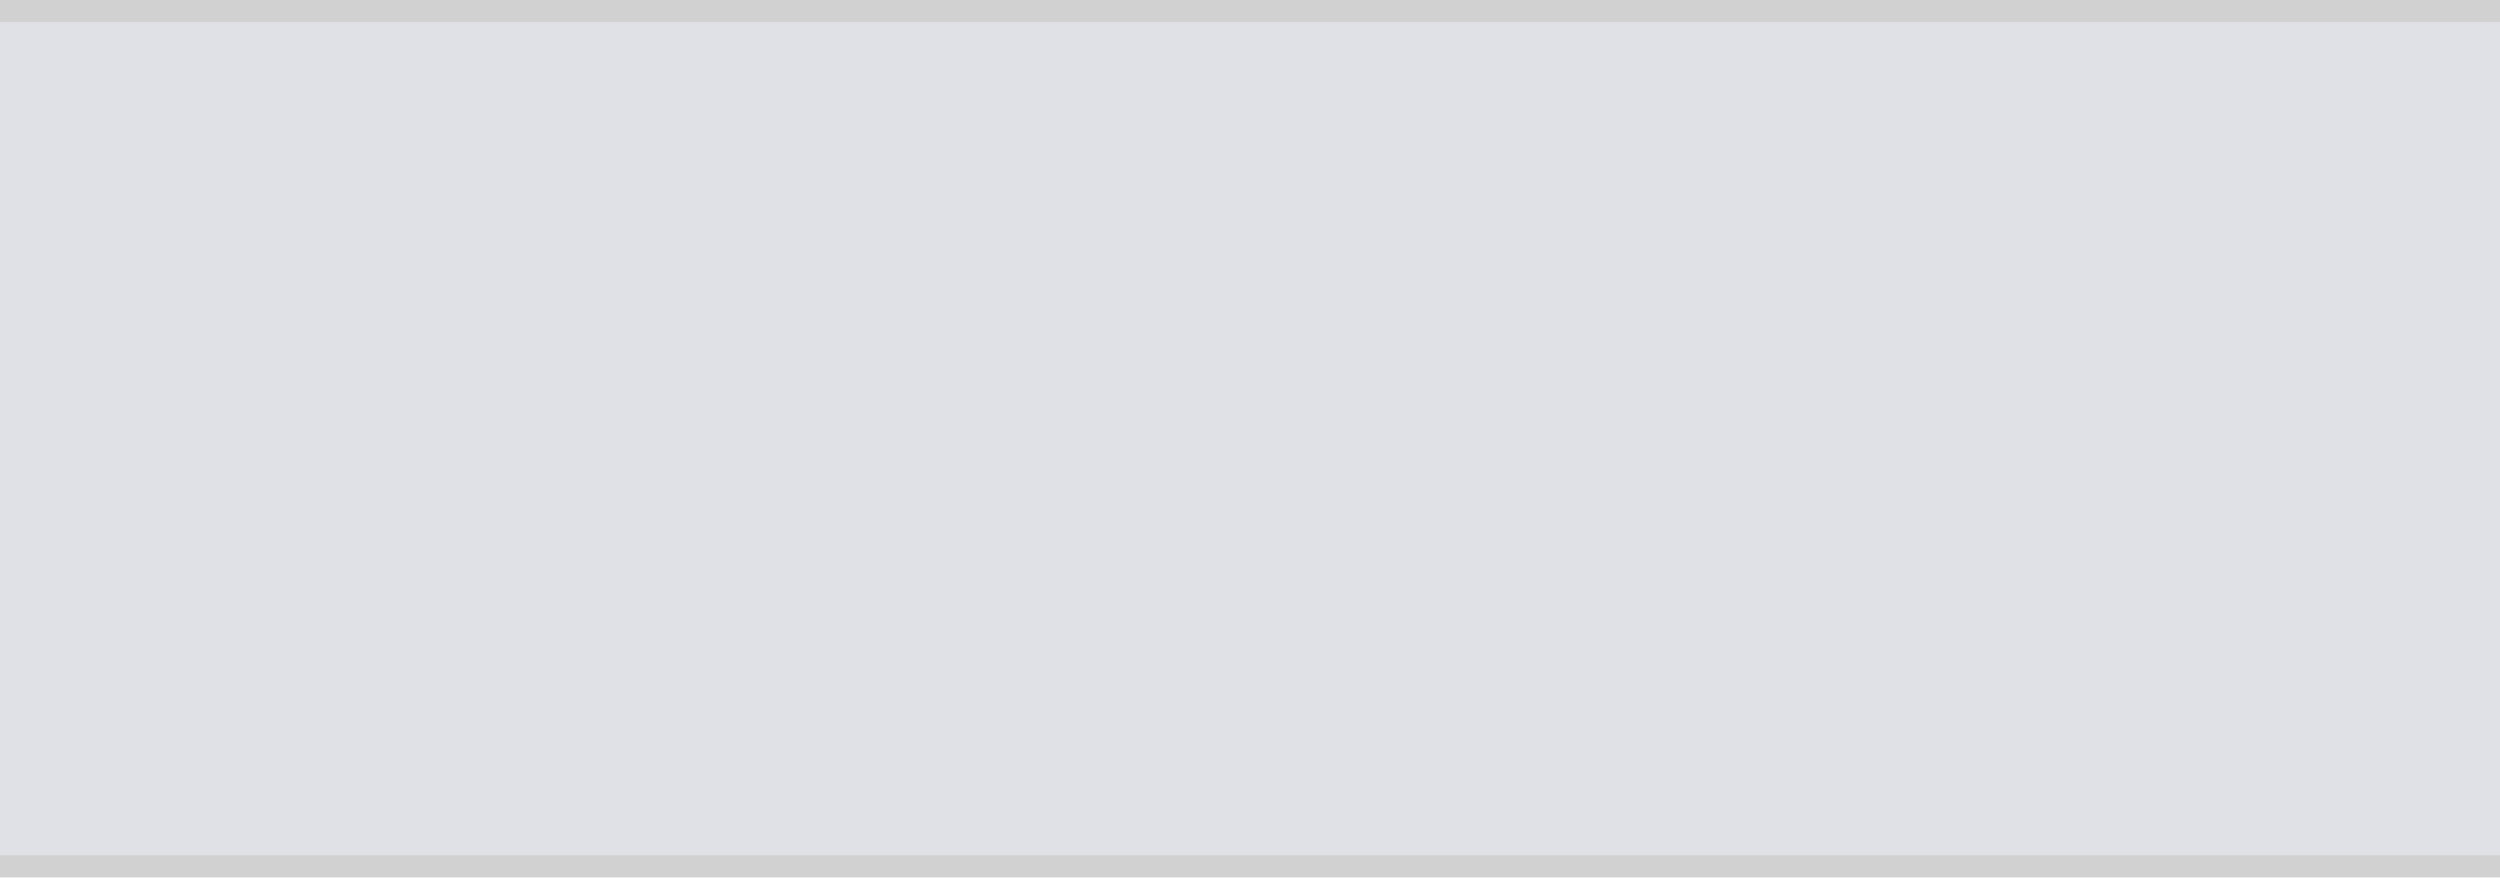
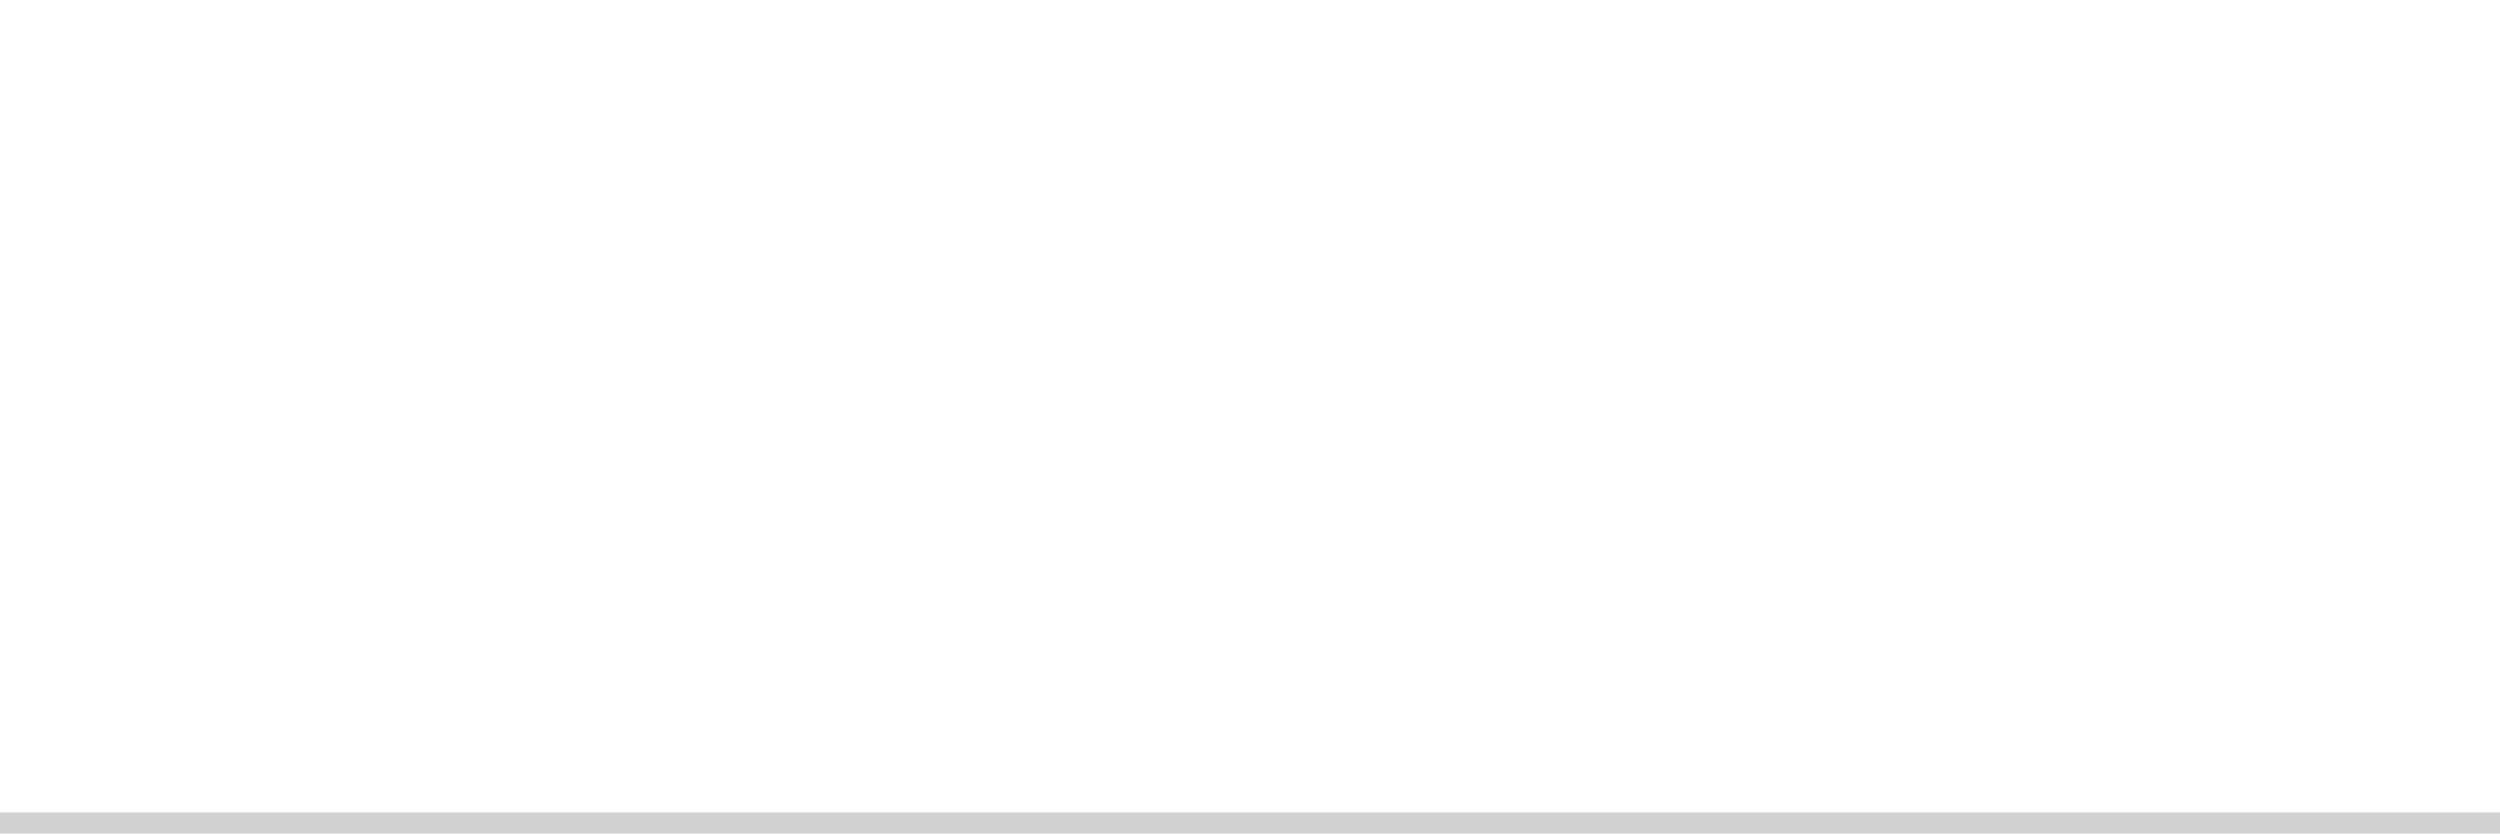
- <svg xmlns="http://www.w3.org/2000/svg" version="1.1" width="114px" height="40px">
-   <g transform="matrix(1 0 0 1 -1301 -153 )">
-     <path d="M 1301 154  L 1415 154  L 1415 192  L 1301 192  L 1301 154  Z " fill-rule="nonzero" fill="#dfe1e6" stroke="none" />
-     <path d="M 1301 153.5  L 1415 153.5  M 1415 192.5  L 1301 192.5  " stroke-width="1" stroke="#999999" fill="none" stroke-opacity="0.349" />
+ <svg xmlns="http://www.w3.org/2000/svg" version="1.1" width="120px" height="40px">
+   <g transform="matrix(1 0 0 1 -681 -193 )">
+     <path d="M 681 193  L 801 193  L 801 232  L 681 232  L 681 193  Z " fill-rule="nonzero" fill="#ffffff" stroke="none" />
+     <path d="M 801 232.5  L 681 232.5  " stroke-width="1" stroke="#999999" fill="none" stroke-opacity="0.349" />
  </g>
</svg>
